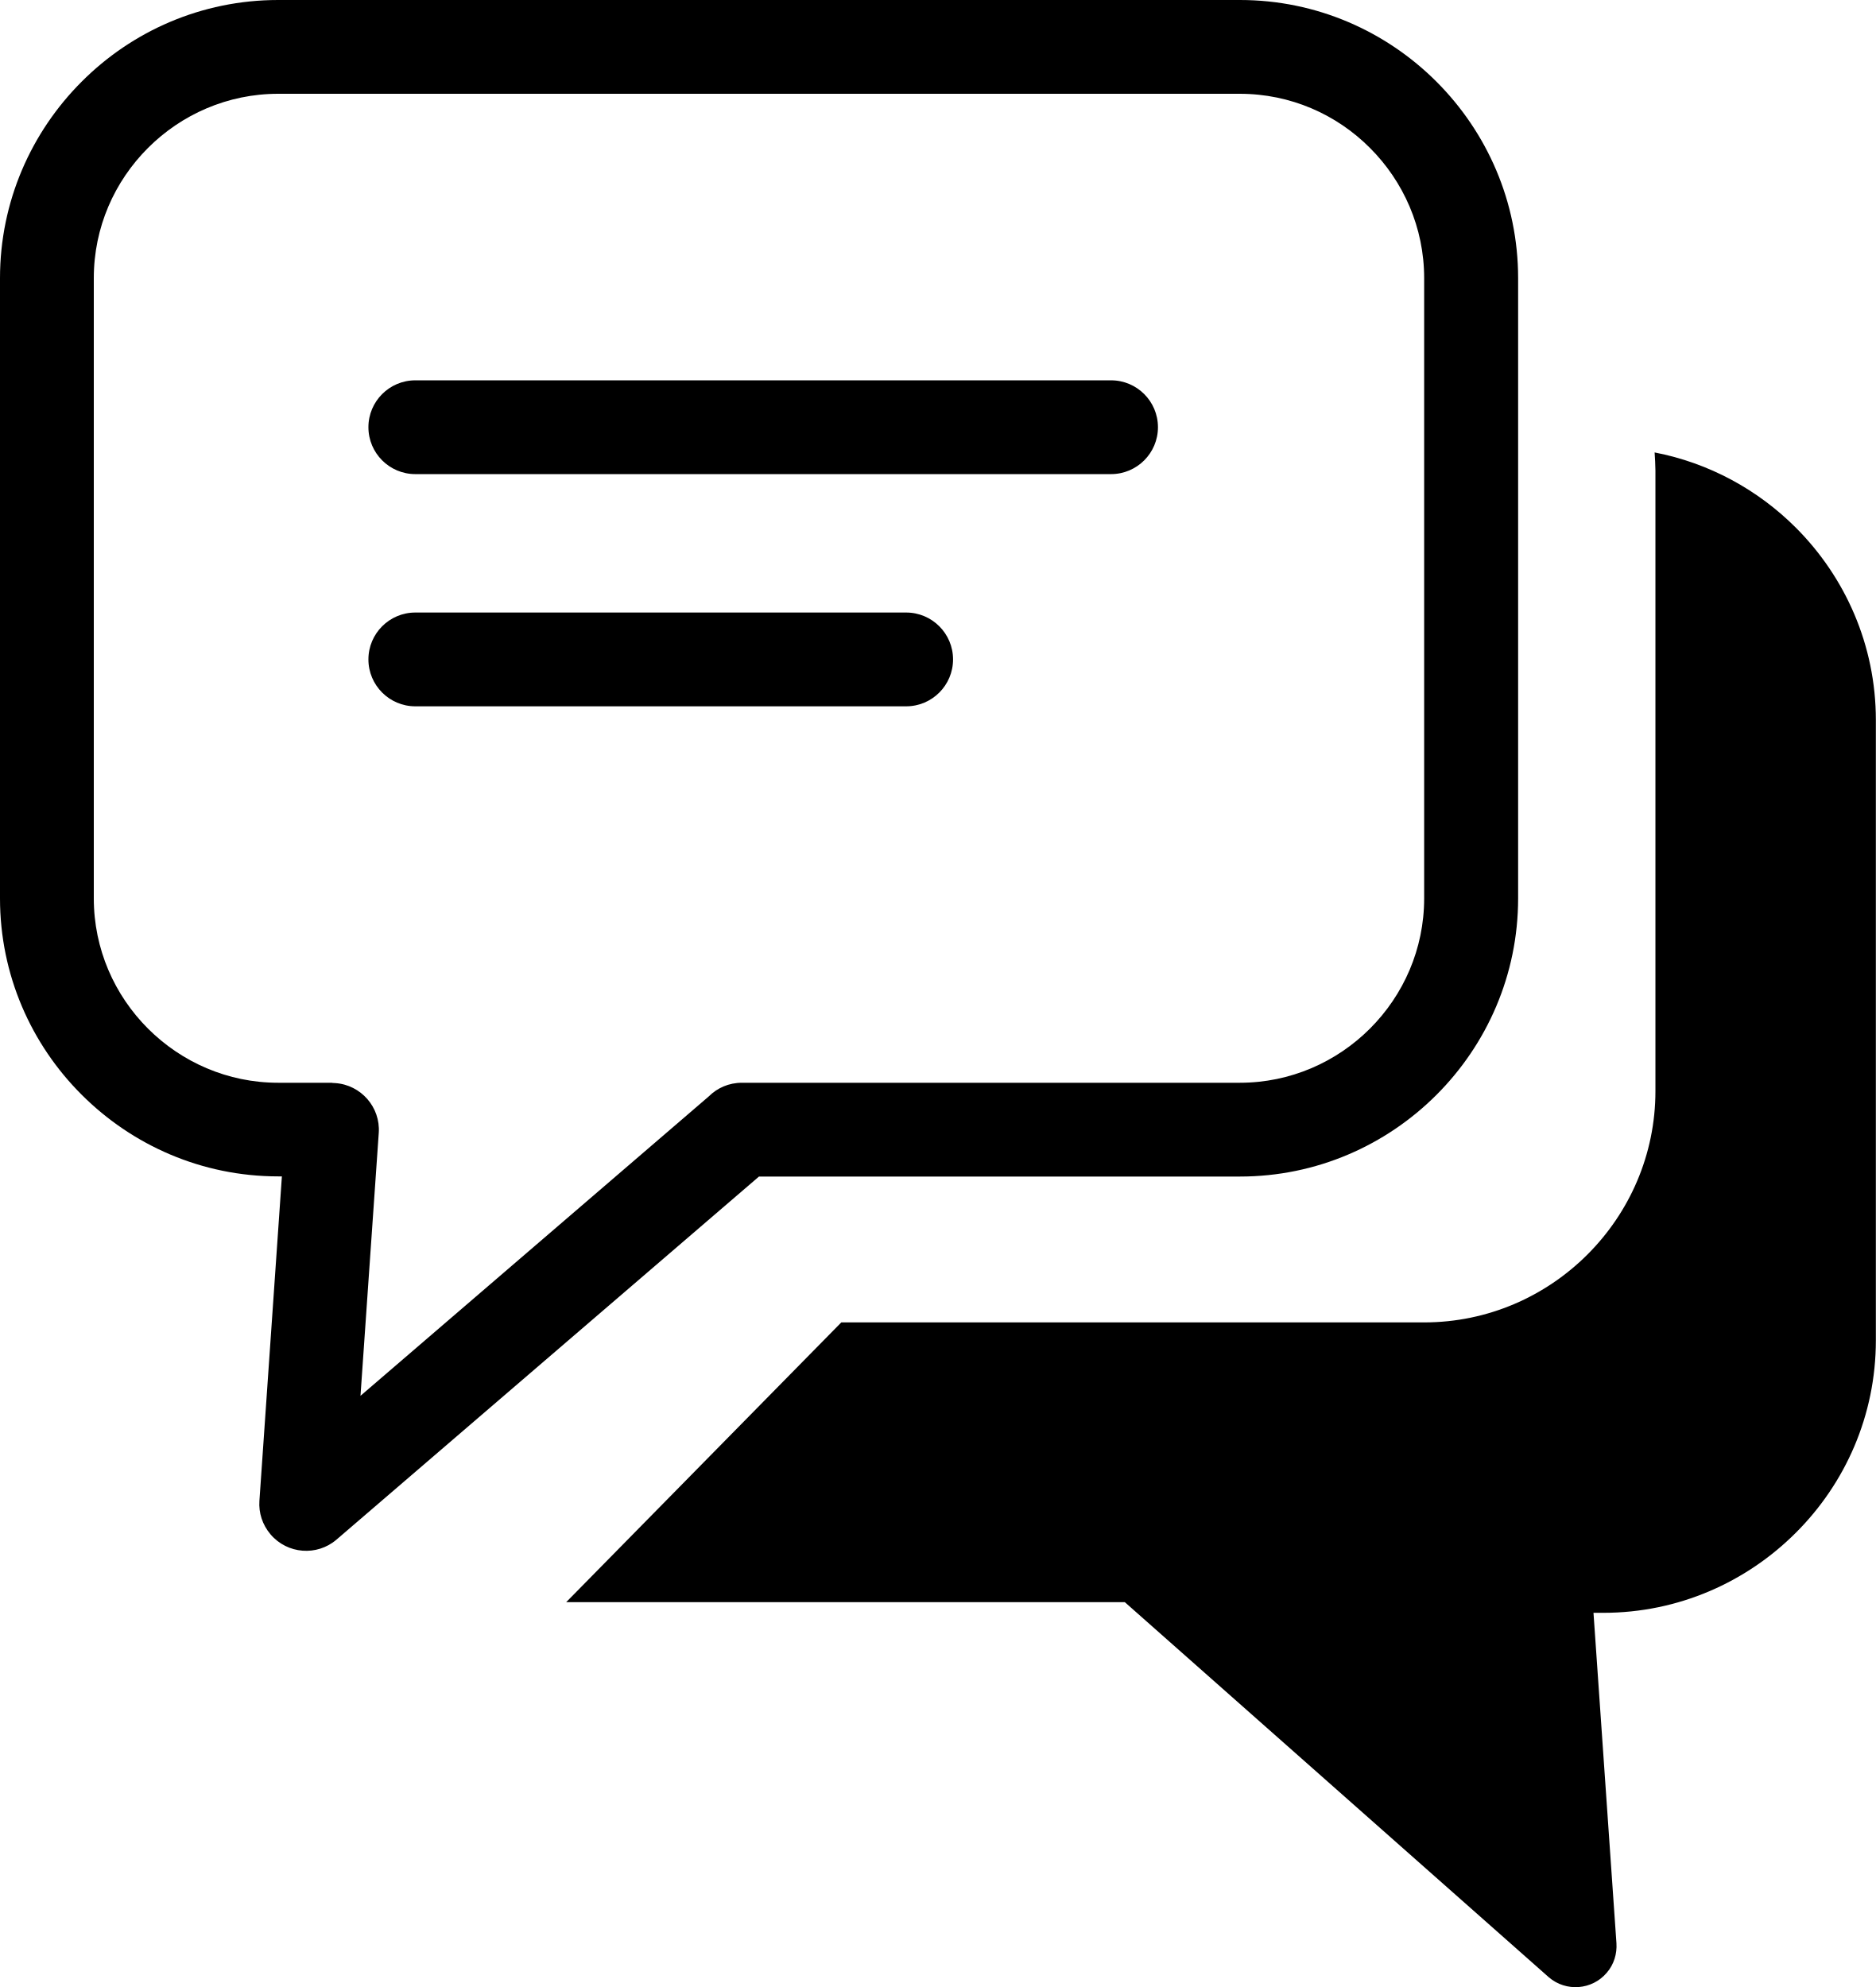
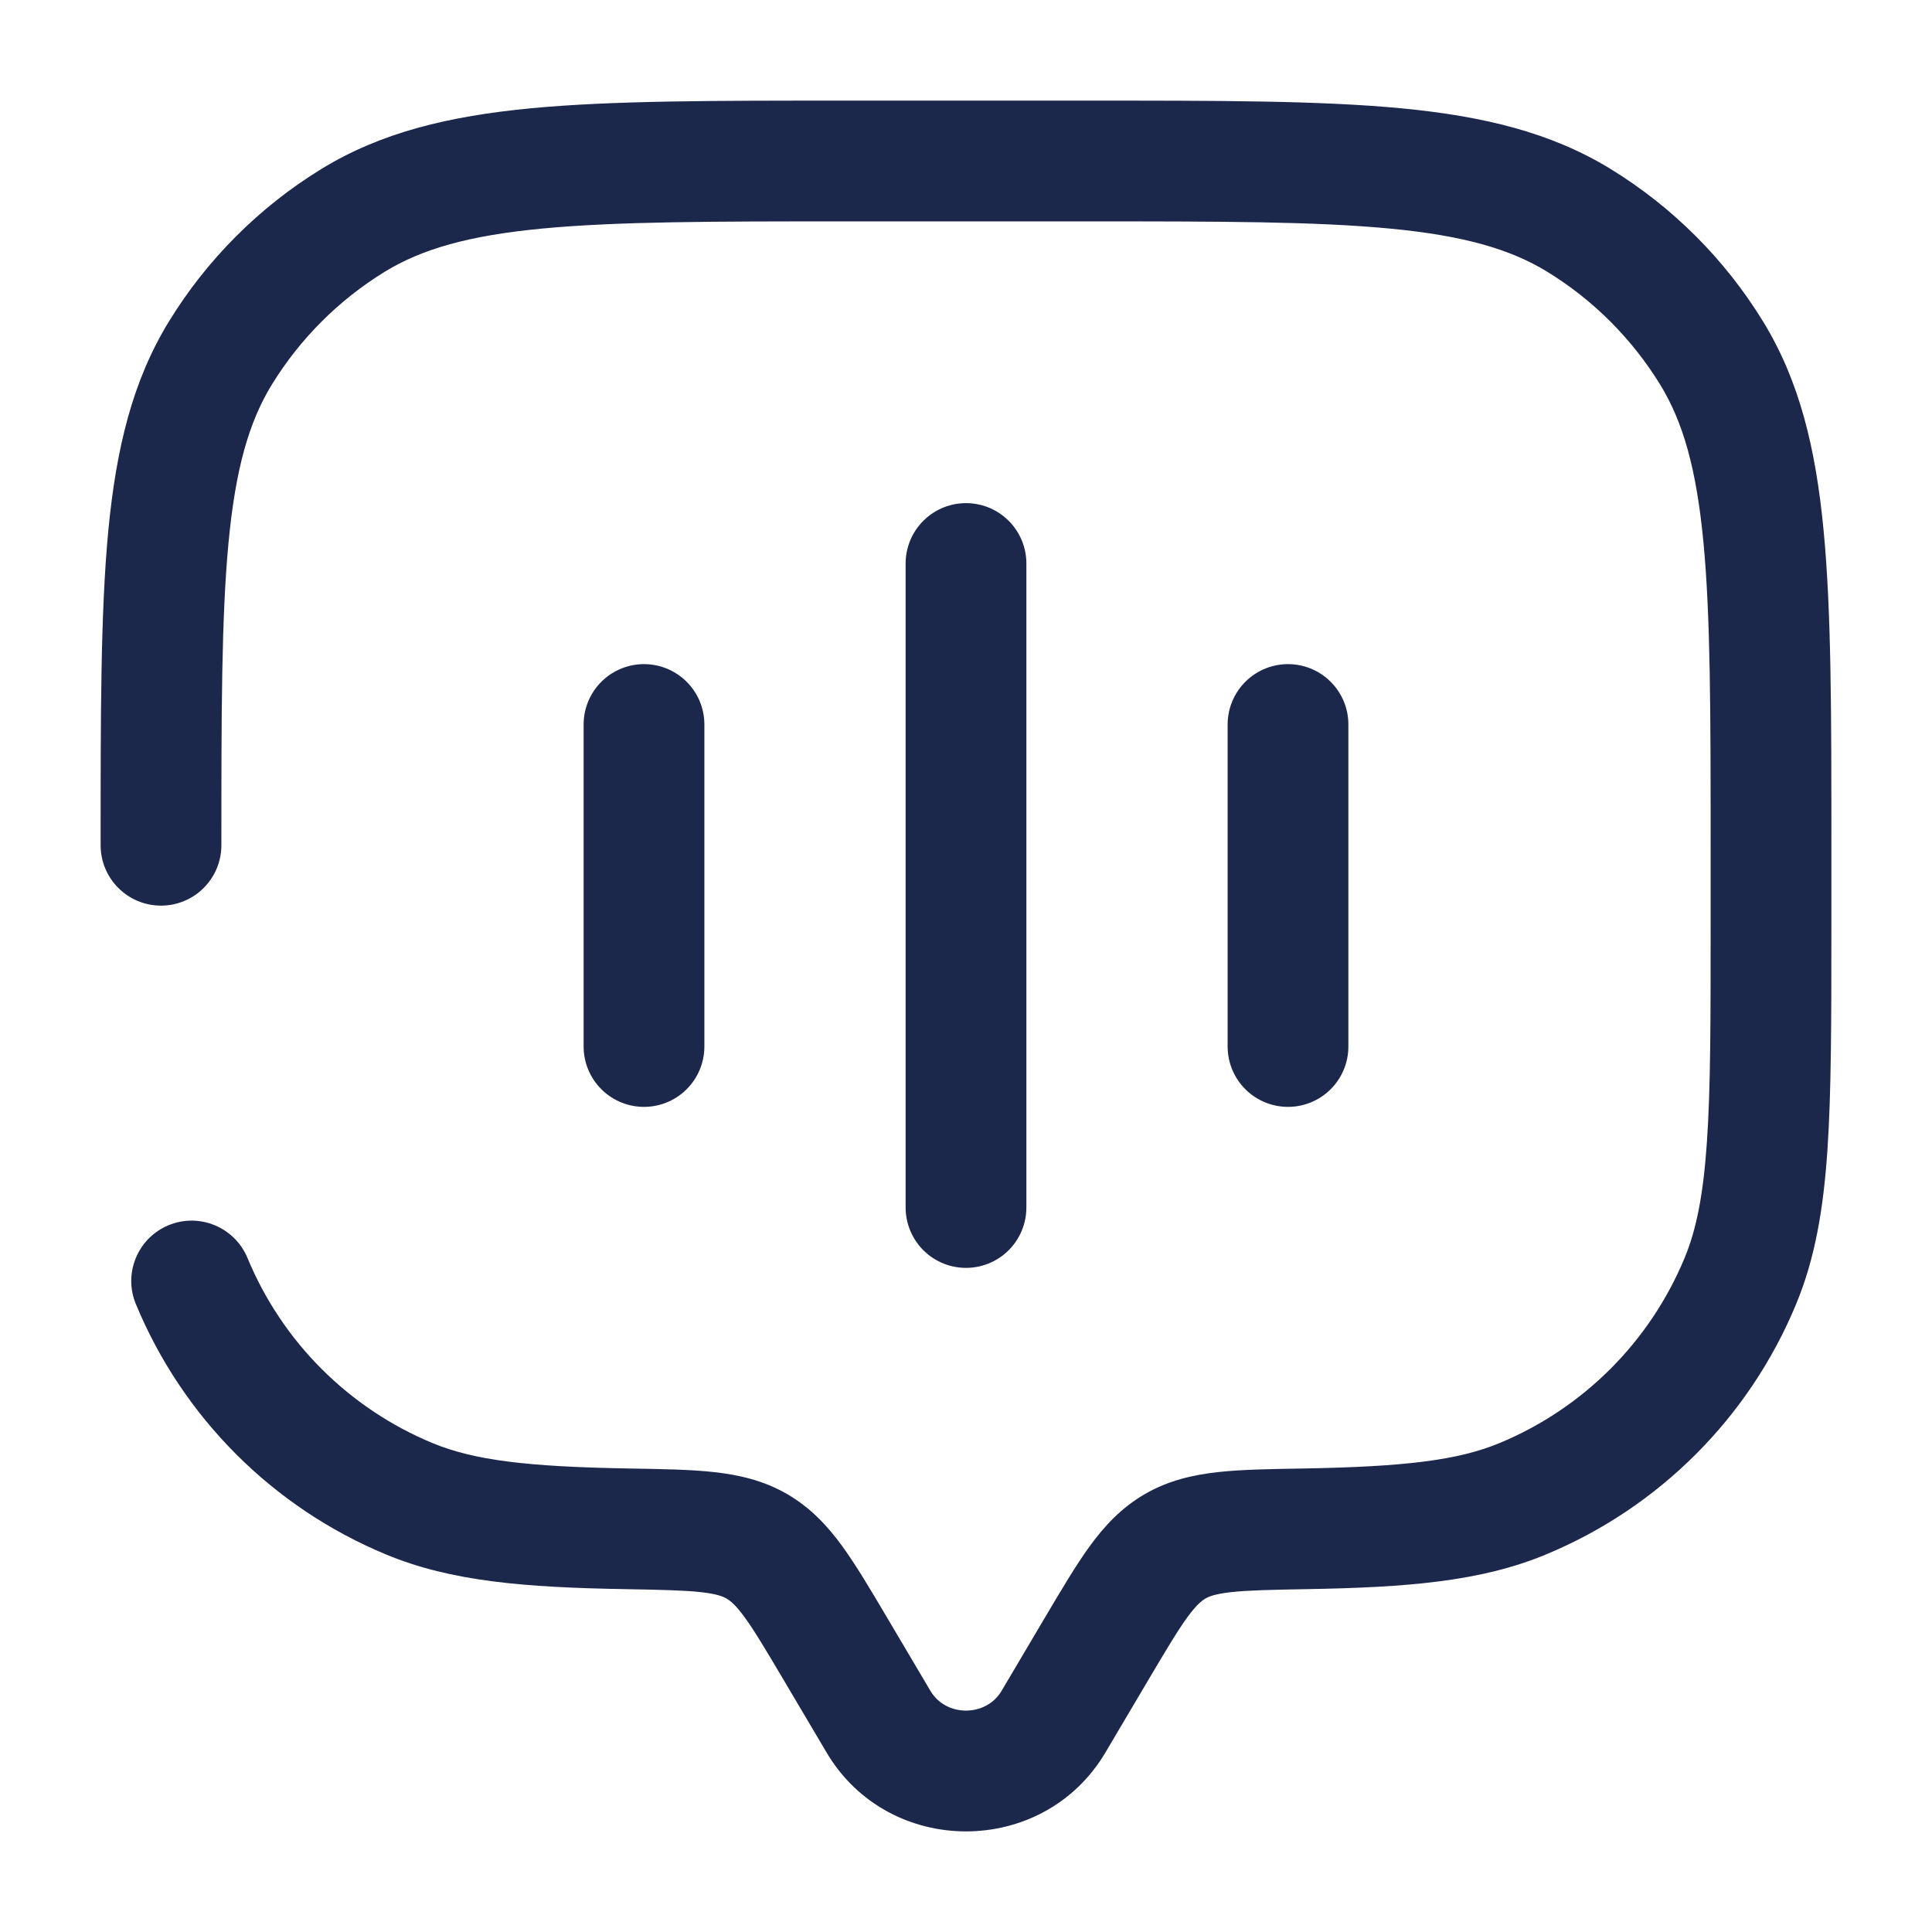
- <svg xmlns="http://www.w3.org/2000/svg" version="1.1" id="Layer_1" x="0px" y="0px" viewBox="0 0 115.98 122.88" style="enable-background:new 0 0 115.98 122.88" xml:space="preserve">
-   <g>
-     <path d="M17.2,0h59.47c4.73,0,9.03,1.93,12.15,5.05c3.12,3.12,5.05,7.42,5.05,12.15v38.36c0,4.73-1.93,9.03-5.05,12.15 c-3.12,3.12-7.42,5.05-12.15,5.05H46.93L20.81,95.21c-1.21,1.04-3.04,0.9-4.08-0.32c-0.51-0.6-0.74-1.34-0.69-2.07l1.39-20.07H17.2 c-4.73,0-9.03-1.93-12.15-5.05C1.93,64.59,0,60.29,0,55.56V17.2c0-4.73,1.93-9.03,5.05-12.15C8.16,1.93,12.46,0,17.2,0L17.2,0z M102.31,27.98c3.37,0.65,6.39,2.31,8.73,4.65c3.05,3.05,4.95,7.26,4.95,11.9v38.36c0,4.64-1.89,8.85-4.95,11.9 c-3.05,3.05-7.26,4.95-11.9,4.95h-0.61l1.42,20.44l0,0c0.04,0.64-0.15,1.3-0.6,1.82c-0.91,1.07-2.52,1.19-3.58,0.28l-26.22-23.2 H35.01l17.01-17.3h36.04c7.86,0,14.3-6.43,14.3-14.3V29.11C102.35,28.73,102.34,28.35,102.31,27.98L102.31,27.98z M25.68,43.68 c-1.6,0-2.9-1.3-2.9-2.9c0-1.6,1.3-2.9,2.9-2.9h30.35c1.6,0,2.9,1.3,2.9,2.9c0,1.6-1.3,2.9-2.9,2.9H25.68L25.68,43.68z M25.68,29.32c-1.6,0-2.9-1.3-2.9-2.9c0-1.6,1.3-2.9,2.9-2.9H68.7c1.6,0,2.9,1.3,2.9,2.9c0,1.6-1.3,2.9-2.9,2.9H25.68L25.68,29.32z M76.66,5.8H17.2c-3.13,0-5.98,1.28-8.05,3.35C7.08,11.22,5.8,14.06,5.8,17.2v38.36c0,3.13,1.28,5.98,3.35,8.05 c2.07,2.07,4.92,3.35,8.05,3.35h3.34v0.01l0.19,0.01c1.59,0.11,2.8,1.49,2.69,3.08l-1.13,16.26L43.83,67.8 c0.52-0.52,1.24-0.84,2.04-0.84h30.79c3.13,0,5.98-1.28,8.05-3.35c2.07-2.07,3.35-4.92,3.35-8.05V17.2c0-3.13-1.28-5.98-3.35-8.05 C82.65,7.08,79.8,5.8,76.66,5.8L76.66,5.8z" />
-   </g>
+ <svg xmlns="http://www.w3.org/2000/svg" width="800px" height="800px" viewBox="0 0 24 24" fill="none">
+   <path d="M12 15V7" stroke="#1C274C" stroke-width="1.5" stroke-linecap="round" />
+   <path d="M8 13V9" stroke="#1C274C" stroke-width="1.5" stroke-linecap="round" />
+   <path d="M16 13V9" stroke="#1C274C" stroke-width="1.5" stroke-linecap="round" />
+   <path d="M13.087 21.388L13.732 21.77L13.087 21.388ZM13.629 20.472L12.983 20.09L13.629 20.472ZM10.371 20.472L9.726 20.854H9.726L10.371 20.472ZM10.913 21.388L11.559 21.006L10.913 21.388ZM1.25 10.5C1.25 10.914 1.586 11.25 2 11.25C2.414 11.25 2.75 10.914 2.75 10.5H1.25ZM3.074 15.626C2.915 15.244 2.476 15.062 2.094 15.22C1.711 15.379 1.529 15.818 1.688 16.2L3.074 15.626ZM7.79 18.991L7.777 19.741L7.79 18.991ZM5.087 18.619L4.8 19.312H4.8L5.087 18.619ZM21.619 15.913L22.312 16.2V16.2L21.619 15.913ZM16.21 18.991L16.198 18.242L16.21 18.991ZM18.913 18.619L19.2 19.312H19.2L18.913 18.619ZM19.613 2.737L19.221 3.376L19.613 2.737ZM21.263 4.388L21.903 3.996V3.996L21.263 4.388ZM4.388 2.737L3.996 2.097V2.097L4.388 2.737ZM2.737 4.388L2.097 3.996H2.097L2.737 4.388ZM9.403 19.21L9.78 18.561L9.78 18.561L9.403 19.21ZM13.732 21.77L14.274 20.854L12.983 20.09L12.441 21.006L13.732 21.77ZM9.726 20.854L10.268 21.77L11.559 21.006L11.017 20.09L9.726 20.854ZM12.441 21.006C12.248 21.331 11.752 21.331 11.559 21.006L10.268 21.77C11.041 23.077 12.959 23.077 13.732 21.77L12.441 21.006ZM10.5 2.75H13.5V1.25H10.5V2.75ZM21.25 10.5V11.5H22.75V10.5H21.25ZM7.803 18.242C6.547 18.22 5.889 18.14 5.374 17.927L4.8 19.312C5.605 19.646 6.521 19.72 7.777 19.741L7.803 18.242ZM1.688 16.2C2.271 17.609 3.391 18.729 4.8 19.312L5.374 17.927C4.332 17.495 3.505 16.668 3.074 15.626L1.688 16.2ZM21.25 11.5C21.25 12.675 21.25 13.519 21.204 14.185C21.159 14.844 21.073 15.274 20.927 15.626L22.312 16.2C22.547 15.634 22.651 15.022 22.701 14.287C22.75 13.558 22.75 12.655 22.75 11.5H21.25ZM16.223 19.741C17.479 19.72 18.395 19.646 19.2 19.312L18.626 17.927C18.111 18.14 17.453 18.22 16.198 18.242L16.223 19.741ZM20.927 15.626C20.495 16.668 19.668 17.495 18.626 17.927L19.2 19.312C20.609 18.729 21.729 17.609 22.312 16.2L20.927 15.626ZM13.5 2.75C15.151 2.75 16.337 2.751 17.262 2.839C18.176 2.926 18.757 3.092 19.221 3.376L20.004 2.097C19.265 1.645 18.427 1.443 17.404 1.345C16.392 1.249 15.122 1.25 13.5 1.25V2.75ZM22.75 10.5C22.75 8.878 22.751 7.609 22.654 6.596C22.557 5.573 22.355 4.734 21.903 3.996L20.624 4.779C20.908 5.243 21.074 5.824 21.161 6.738C21.249 7.663 21.25 8.849 21.25 10.5H22.75ZM19.221 3.376C19.793 3.727 20.273 4.208 20.624 4.779L21.903 3.996C21.429 3.222 20.778 2.571 20.004 2.097L19.221 3.376ZM10.5 1.25C8.878 1.25 7.609 1.249 6.596 1.345C5.573 1.443 4.734 1.645 3.996 2.097L4.779 3.376C5.243 3.092 5.824 2.926 6.738 2.839C7.663 2.751 8.849 2.75 10.5 2.75V1.25ZM2.75 10.5C2.75 8.849 2.751 7.663 2.839 6.738C2.926 5.824 3.092 5.243 3.376 4.779L2.097 3.996C1.645 4.734 1.443 5.573 1.345 6.596C1.249 7.609 1.25 8.878 1.25 10.5H2.75ZM3.996 2.097C3.222 2.571 2.571 3.222 2.097 3.996L3.376 4.779C3.727 4.208 4.208 3.727 4.779 3.376L3.996 2.097ZM11.017 20.09C10.814 19.747 10.635 19.444 10.462 19.206C10.28 18.956 10.07 18.73 9.78 18.561L9.026 19.858C9.073 19.886 9.138 19.936 9.25 20.09C9.371 20.256 9.508 20.486 9.726 20.854L11.017 20.09ZM7.777 19.741C8.216 19.749 8.494 19.755 8.706 19.778C8.904 19.8 8.981 19.832 9.026 19.858L9.78 18.561C9.487 18.391 9.182 18.322 8.871 18.287C8.573 18.254 8.214 18.249 7.803 18.242L7.777 19.741ZM14.274 20.854C14.492 20.486 14.629 20.256 14.75 20.09C14.862 19.936 14.927 19.886 14.974 19.858L14.22 18.561C13.93 18.73 13.72 18.956 13.538 19.206C13.365 19.444 13.186 19.747 12.983 20.09L14.274 20.854ZM16.198 18.242C15.786 18.249 15.427 18.254 15.129 18.287C14.818 18.322 14.513 18.391 14.22 18.561L14.974 19.858C15.019 19.832 15.096 19.8 15.294 19.778C15.506 19.755 15.784 19.749 16.223 19.741L16.198 18.242Z" fill="#1C274C" />
</svg>
